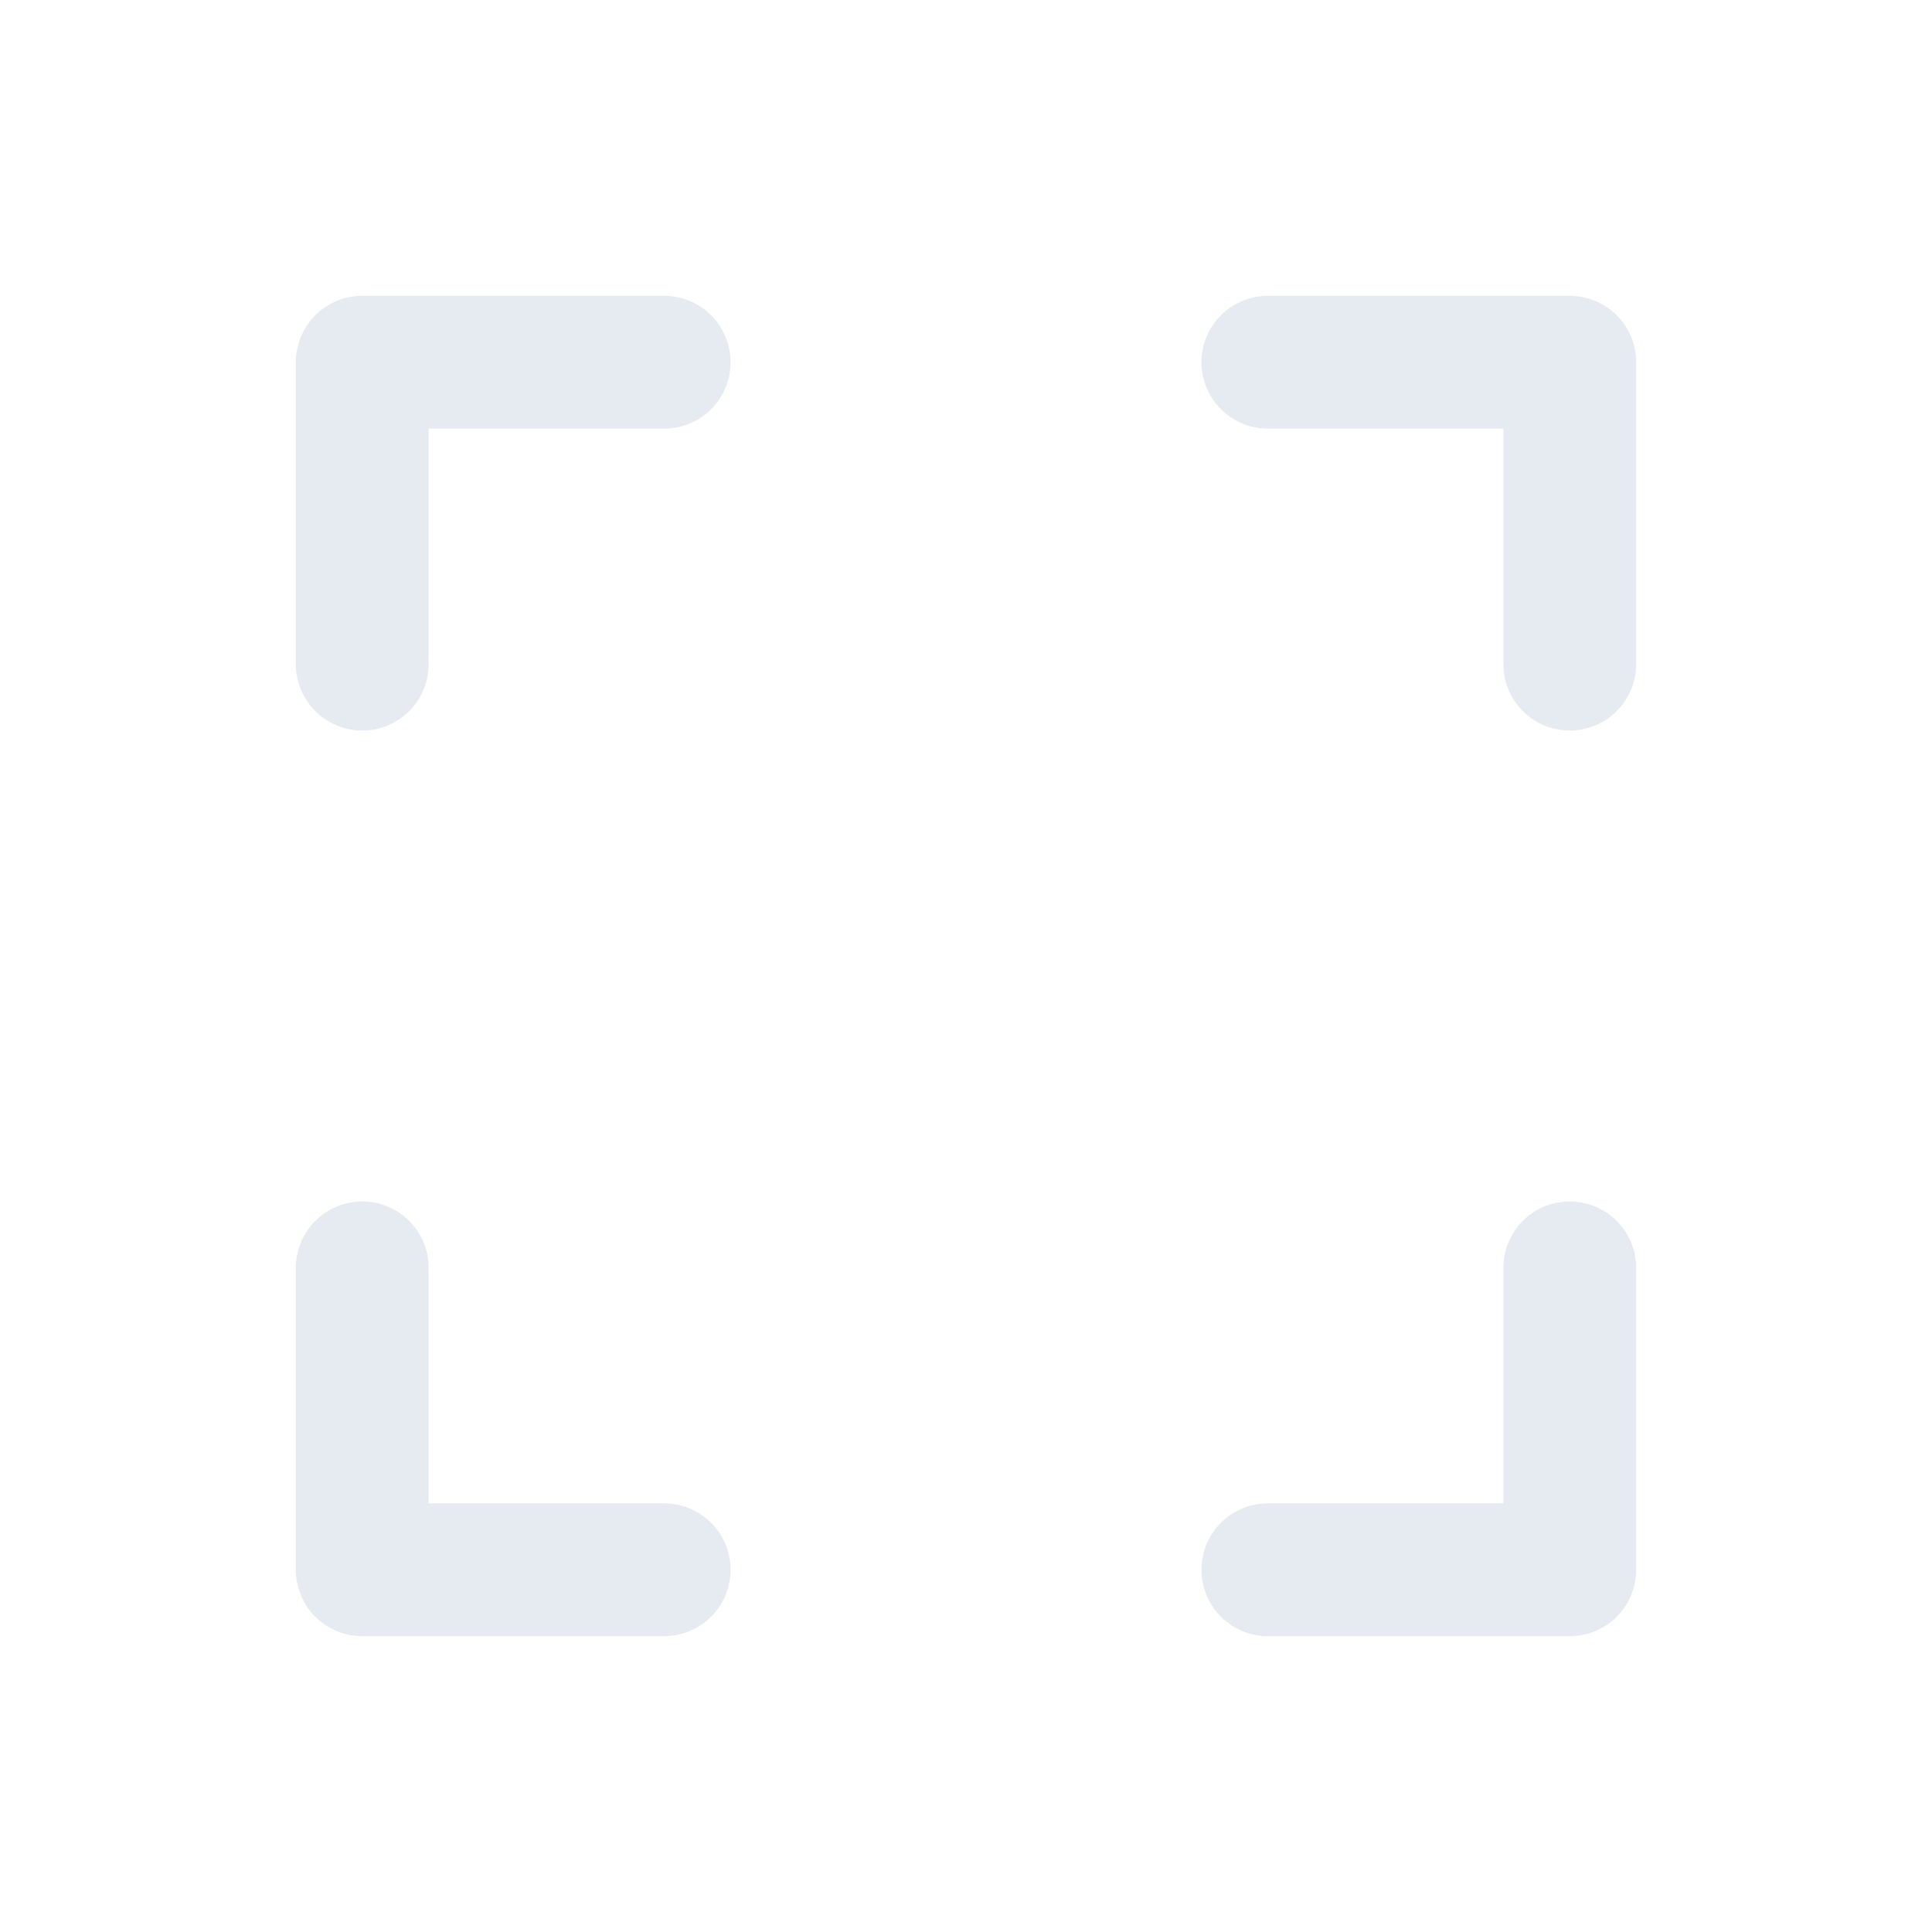
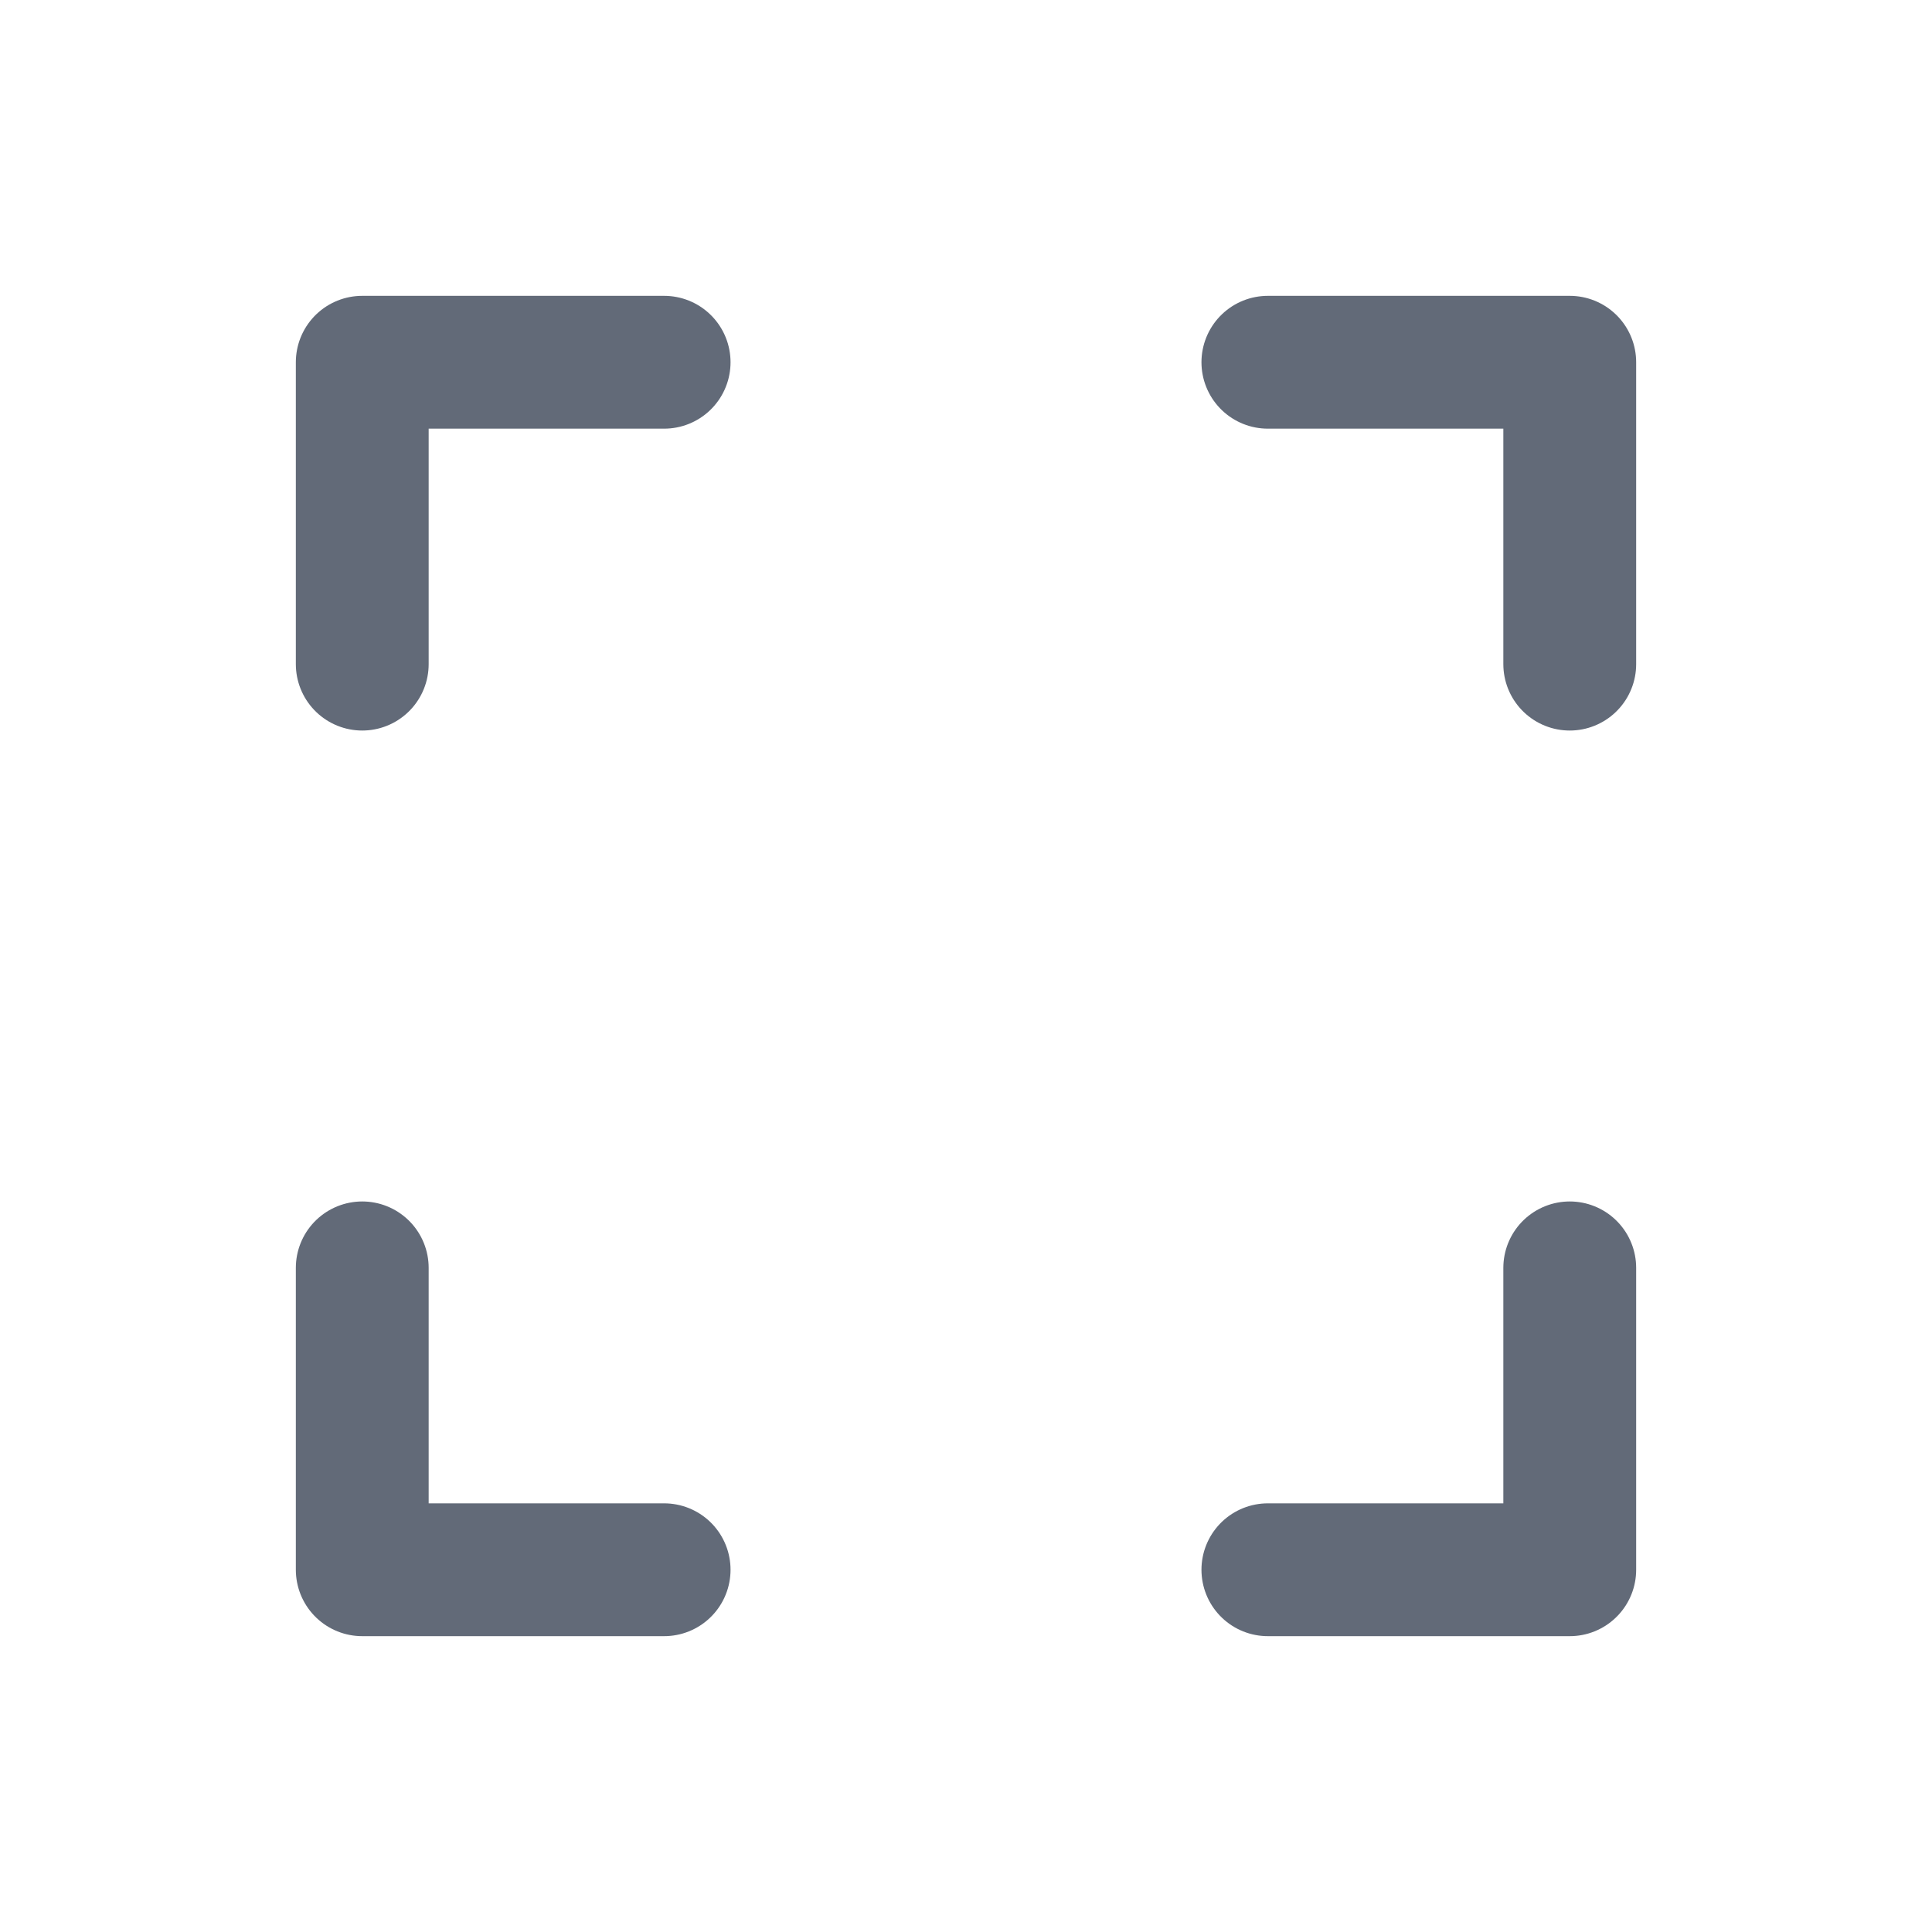
<svg xmlns="http://www.w3.org/2000/svg" width="32" height="32" viewBox="0 0 32 32" fill="none">
-   <path d="M11 6H6V11" stroke="#E6EAF1" stroke-width="2.2" stroke-linecap="round" stroke-linejoin="round" />
-   <path d="M21 6H26V11" stroke="#E6EAF1" stroke-width="2.2" stroke-linecap="round" stroke-linejoin="round" />
-   <path d="M11 26H6V21" stroke="#E6EAF1" stroke-width="2.2" stroke-linecap="round" stroke-linejoin="round" />
-   <path d="M21 26H26V21" stroke="#E6EAF1" stroke-width="2.2" stroke-linecap="round" stroke-linejoin="round" />
+   <path d="M11 6H6V11" stroke="#626A78" stroke-width="2.2" stroke-linecap="round" stroke-linejoin="round" />
+   <path d="M21 6H26V11" stroke="#626A78" stroke-width="2.2" stroke-linecap="round" stroke-linejoin="round" />
+   <path d="M11 26H6V21" stroke="#626A78" stroke-width="2.2" stroke-linecap="round" stroke-linejoin="round" />
+   <path d="M21 26H26V21" stroke="#626A78" stroke-width="2.2" stroke-linecap="round" stroke-linejoin="round" />
</svg>
